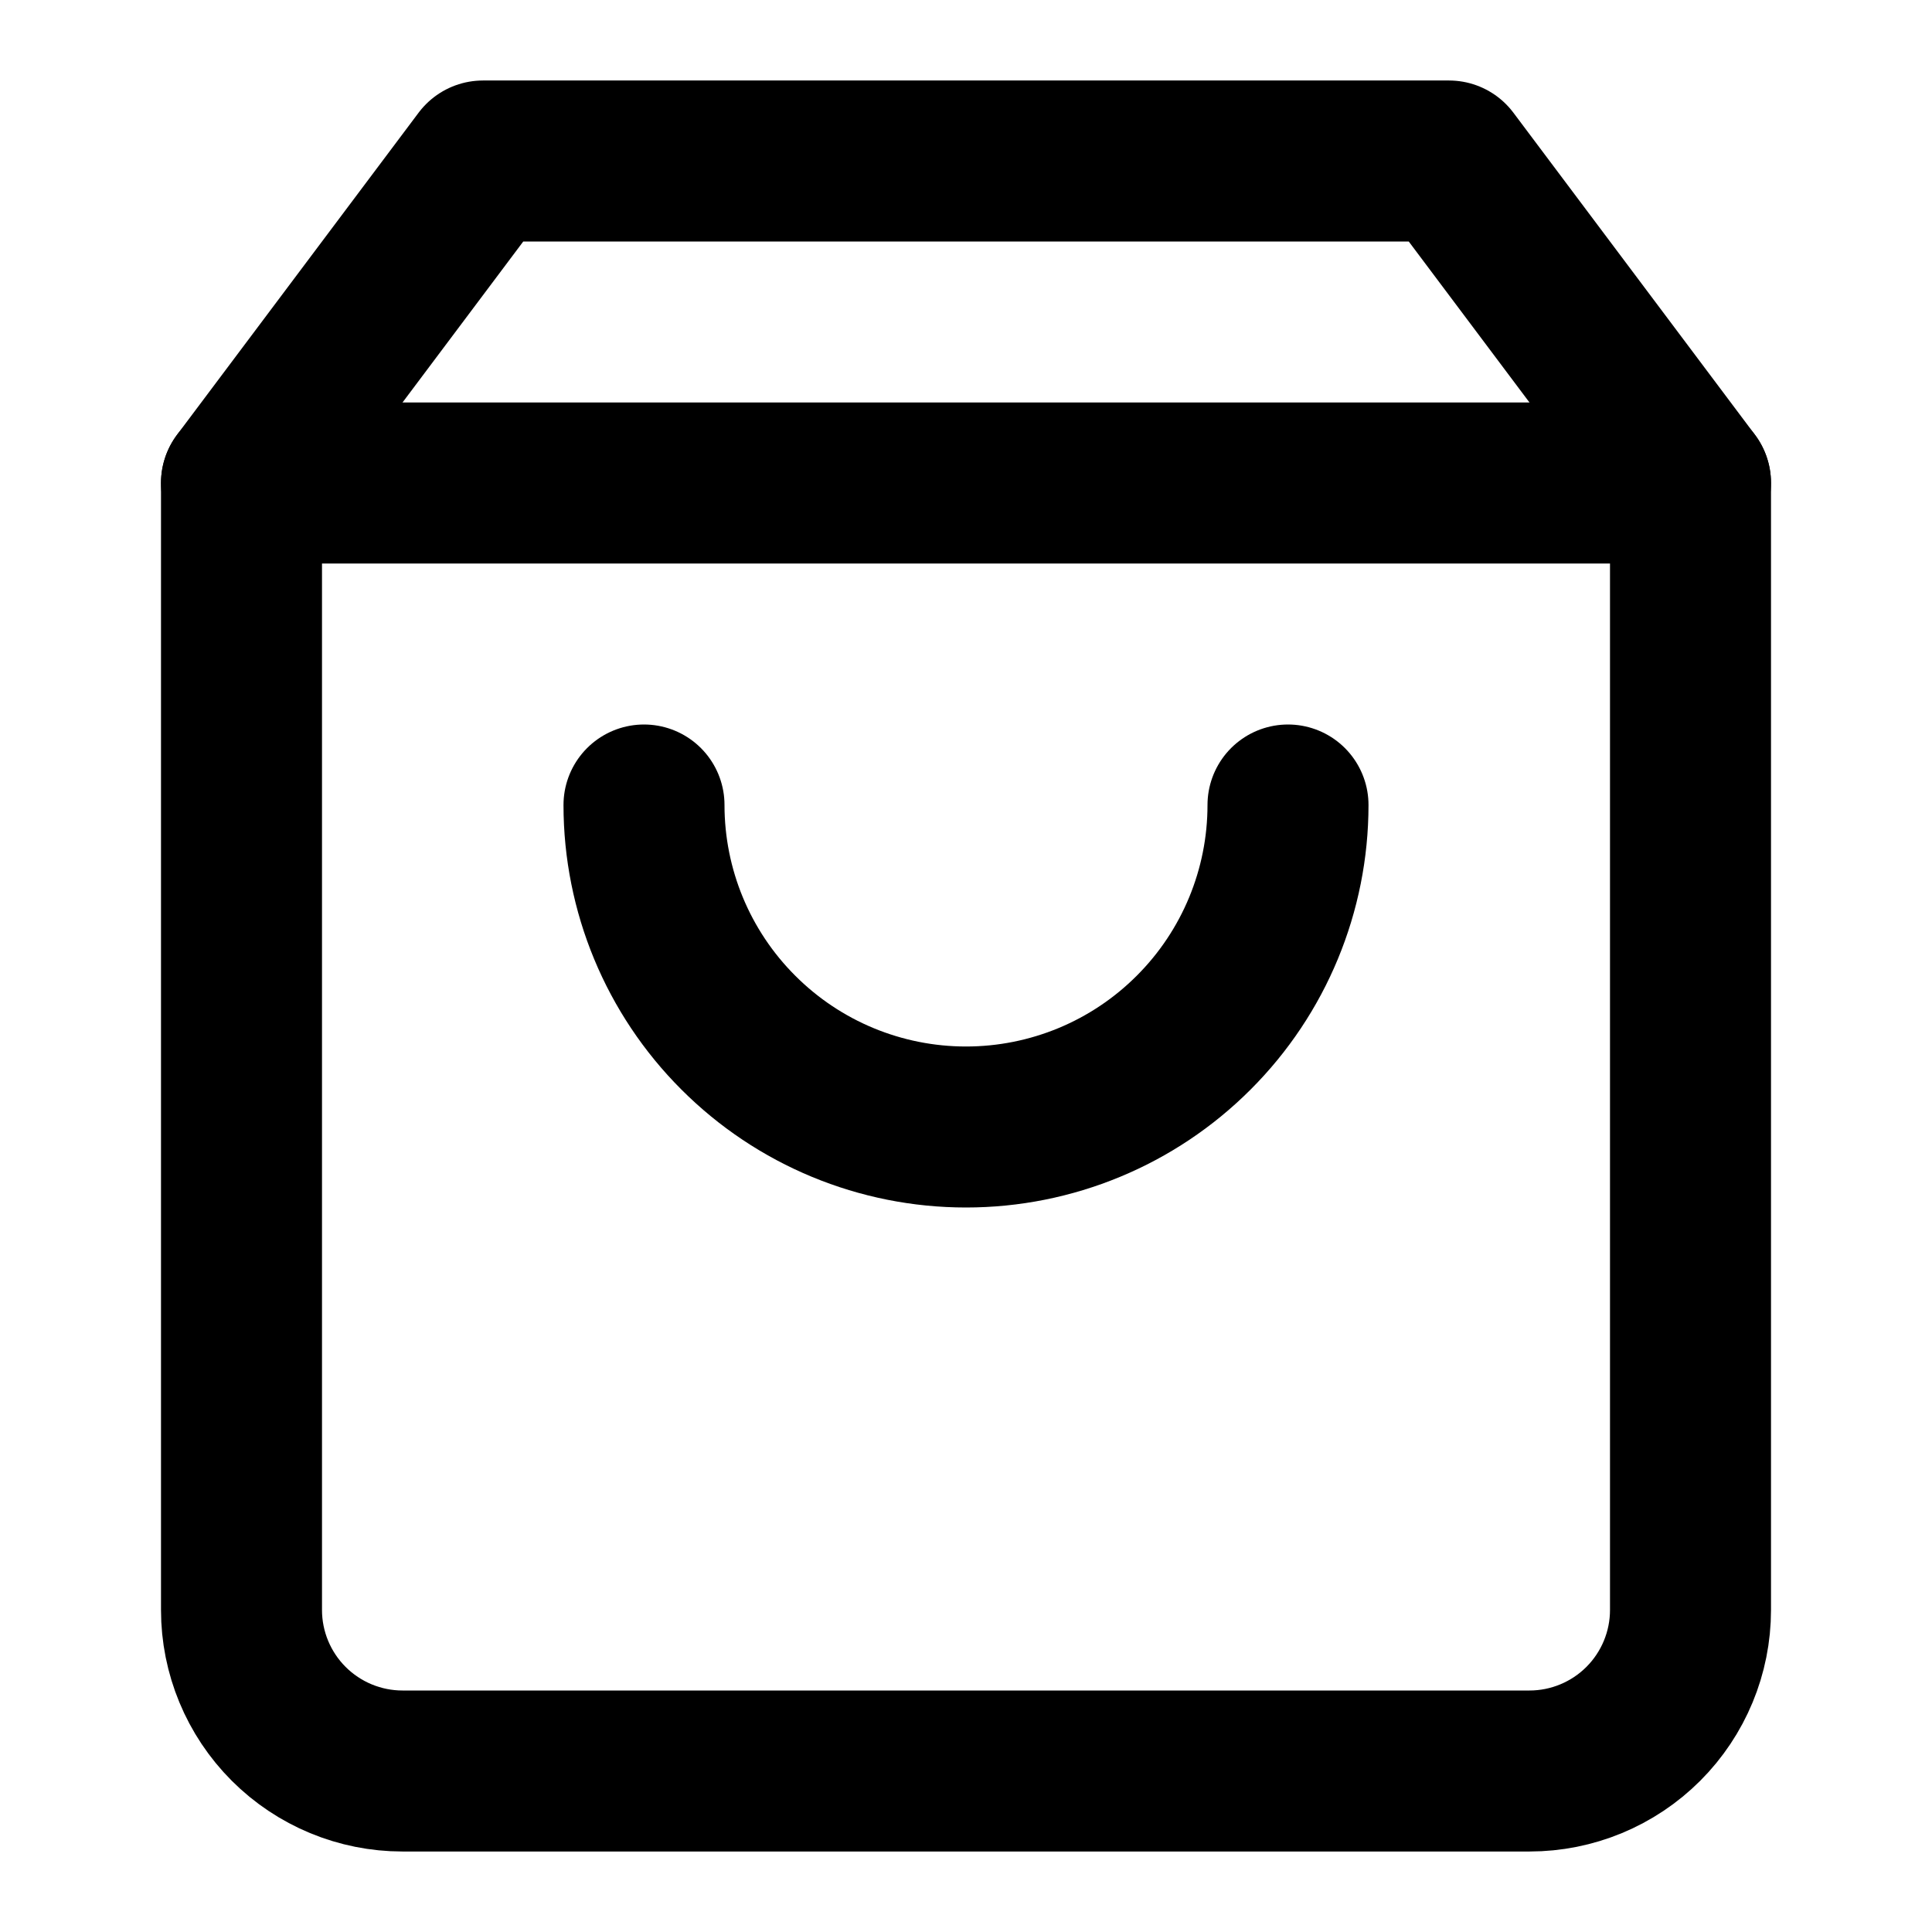
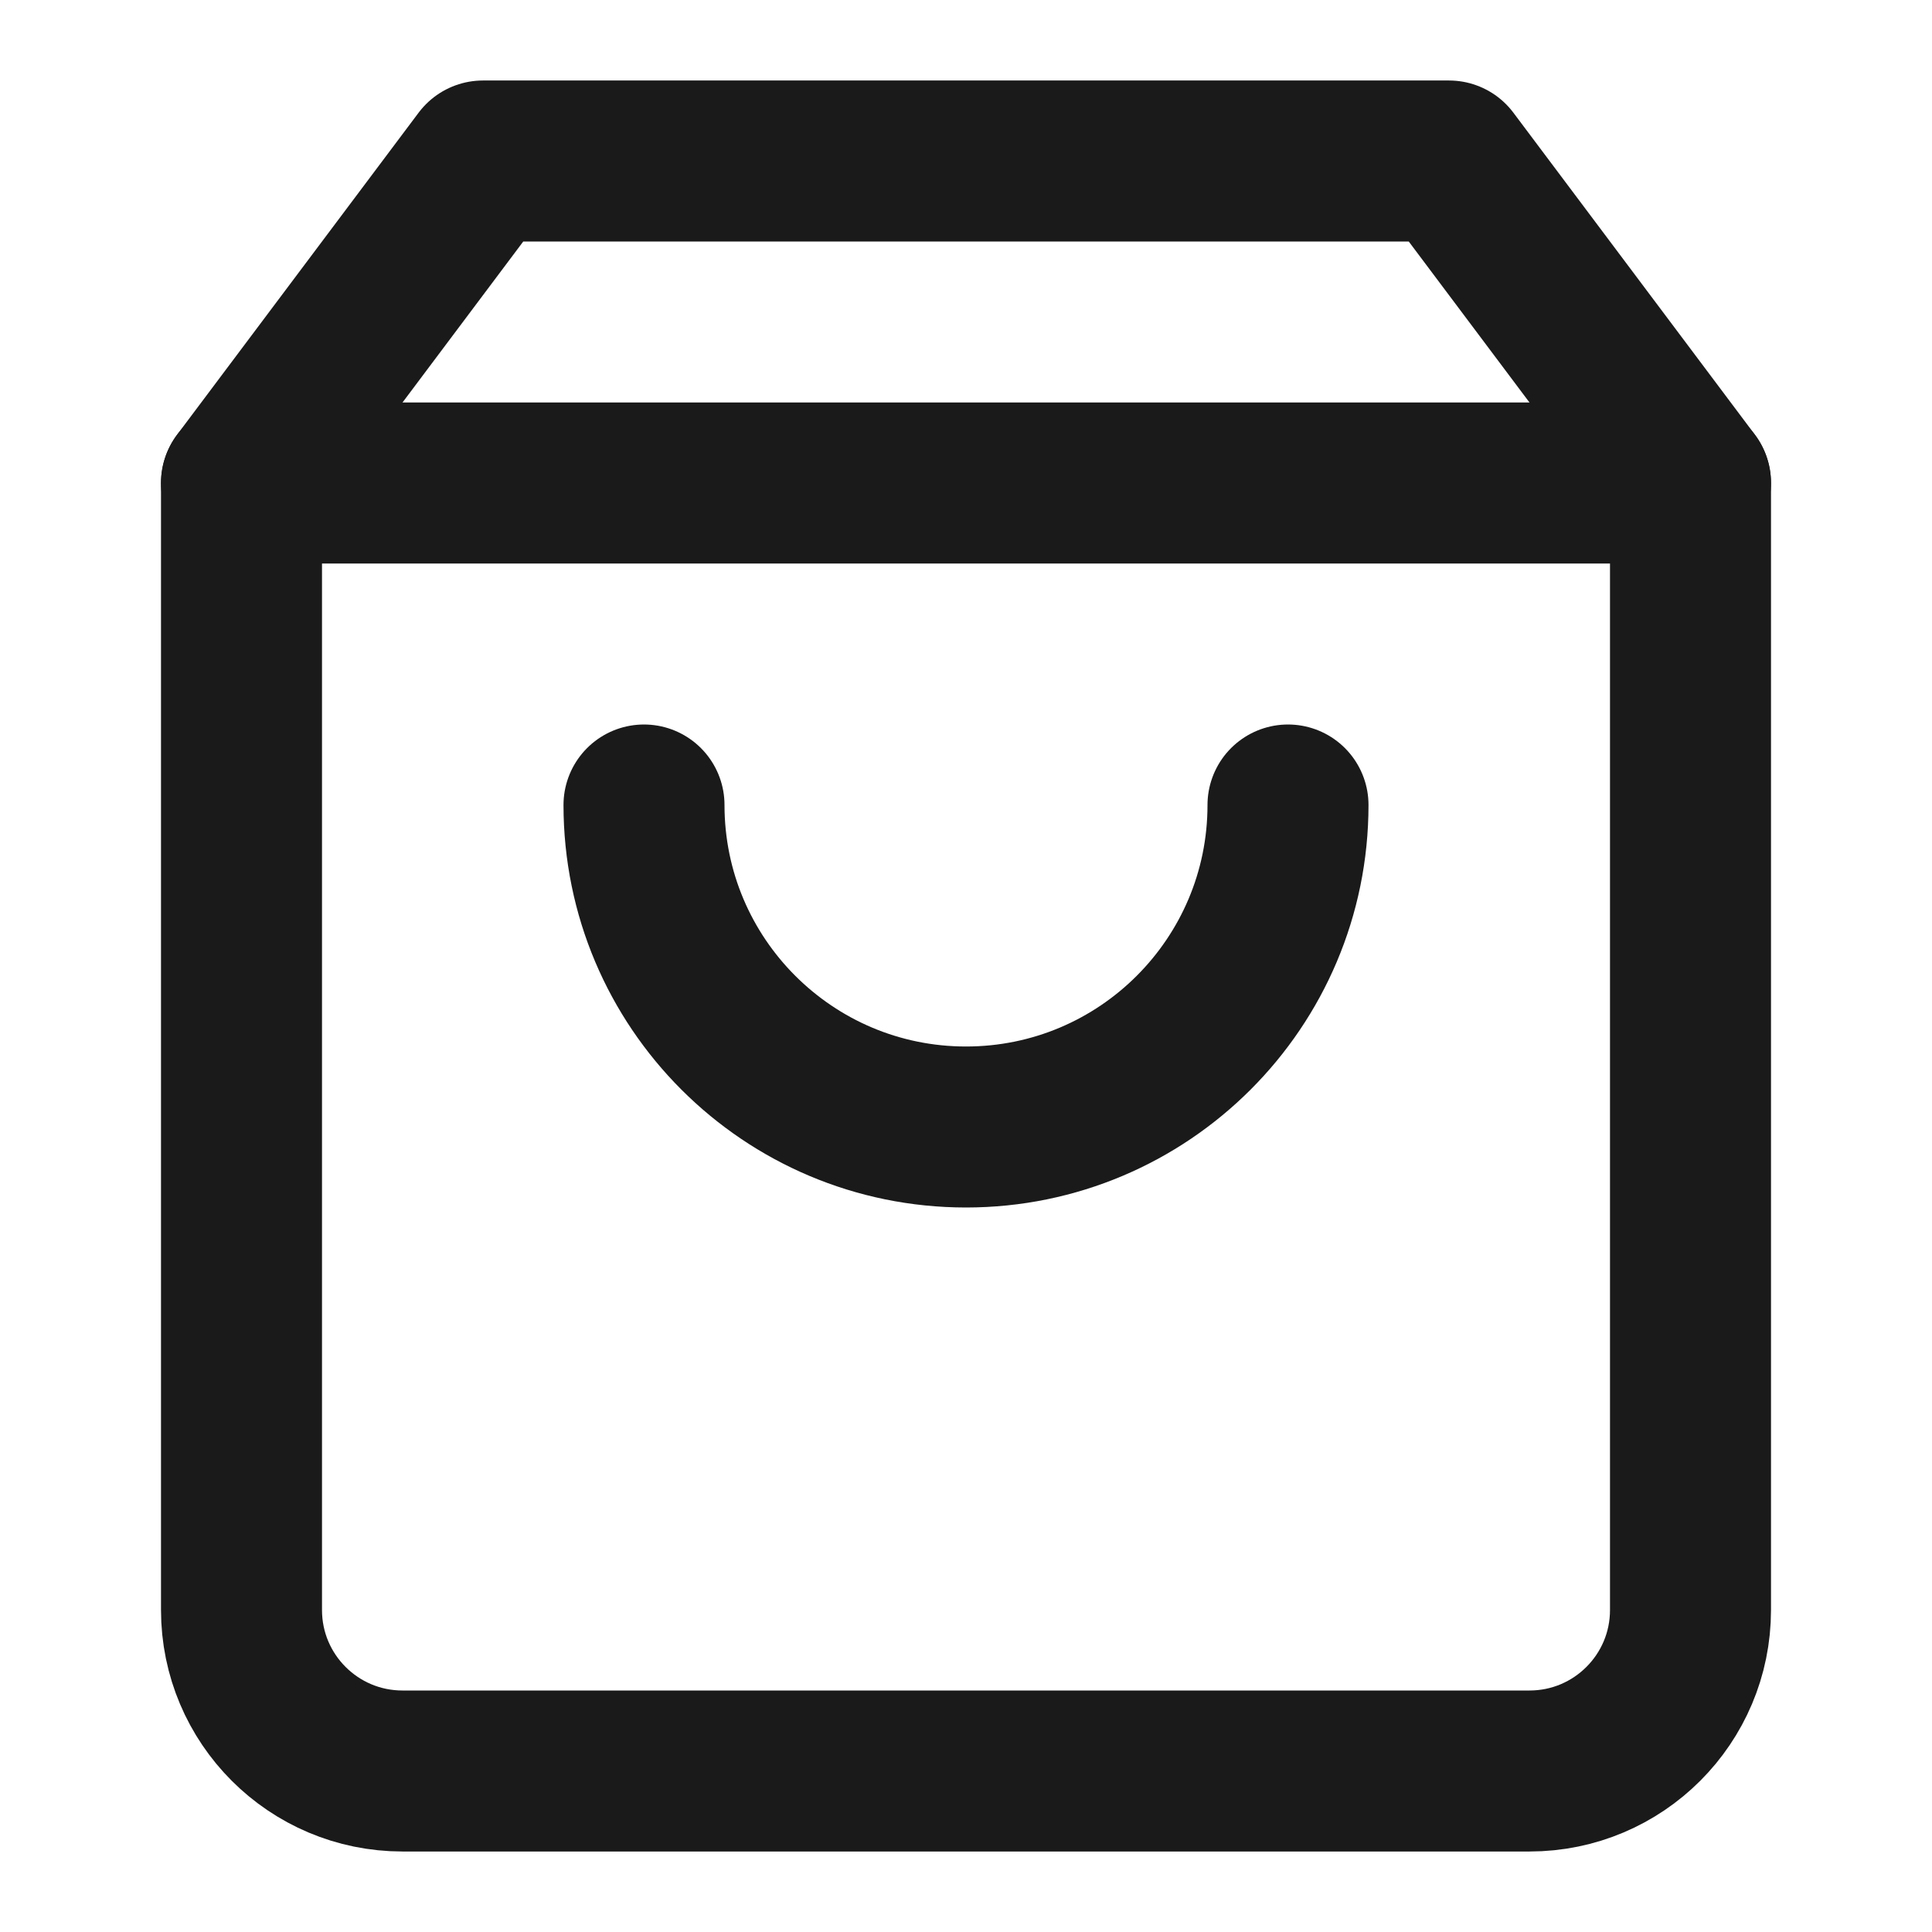
- <svg xmlns="http://www.w3.org/2000/svg" width="24" height="24" viewBox="0 0 24 24" fill="none">
-   <path d="M6 2L3 6V20C3 20.53 3.211 21.039 3.586 21.414C3.961 21.789 4.47 22 5 22H19C19.53 22 20.039 21.789 20.414 21.414C20.789 21.039 21 20.53 21 20V6L18 2H6Z" stroke="black" stroke-width="2" stroke-linecap="round" stroke-linejoin="round" />
-   <path d="M3 6H21" stroke="black" stroke-width="2" stroke-linecap="round" stroke-linejoin="round" />
-   <path d="M16 10C16 11.061 15.579 12.078 14.828 12.828C14.078 13.579 13.061 14 12 14C10.939 14 9.922 13.579 9.172 12.828C8.421 12.078 8 11.061 8 10" stroke="black" stroke-width="2" stroke-linecap="round" stroke-linejoin="round" />
+ <svg xmlns="http://www.w3.org/2000/svg" width="24" height="24" viewBox="0 0 24 24" fill="none" stroke="#1A1A1A" stroke-width="2" stroke-linecap="round" stroke-linejoin="round">
+   <path d="M6 2 3 6v14a2 2 0 0 0 2 2h14a2 2 0 0 0 2-2V6l-3-4Z" />
+   <path d="M3 6h18" />
+   <path d="M16 10a4 4 0 0 1-8 0" />
</svg>
